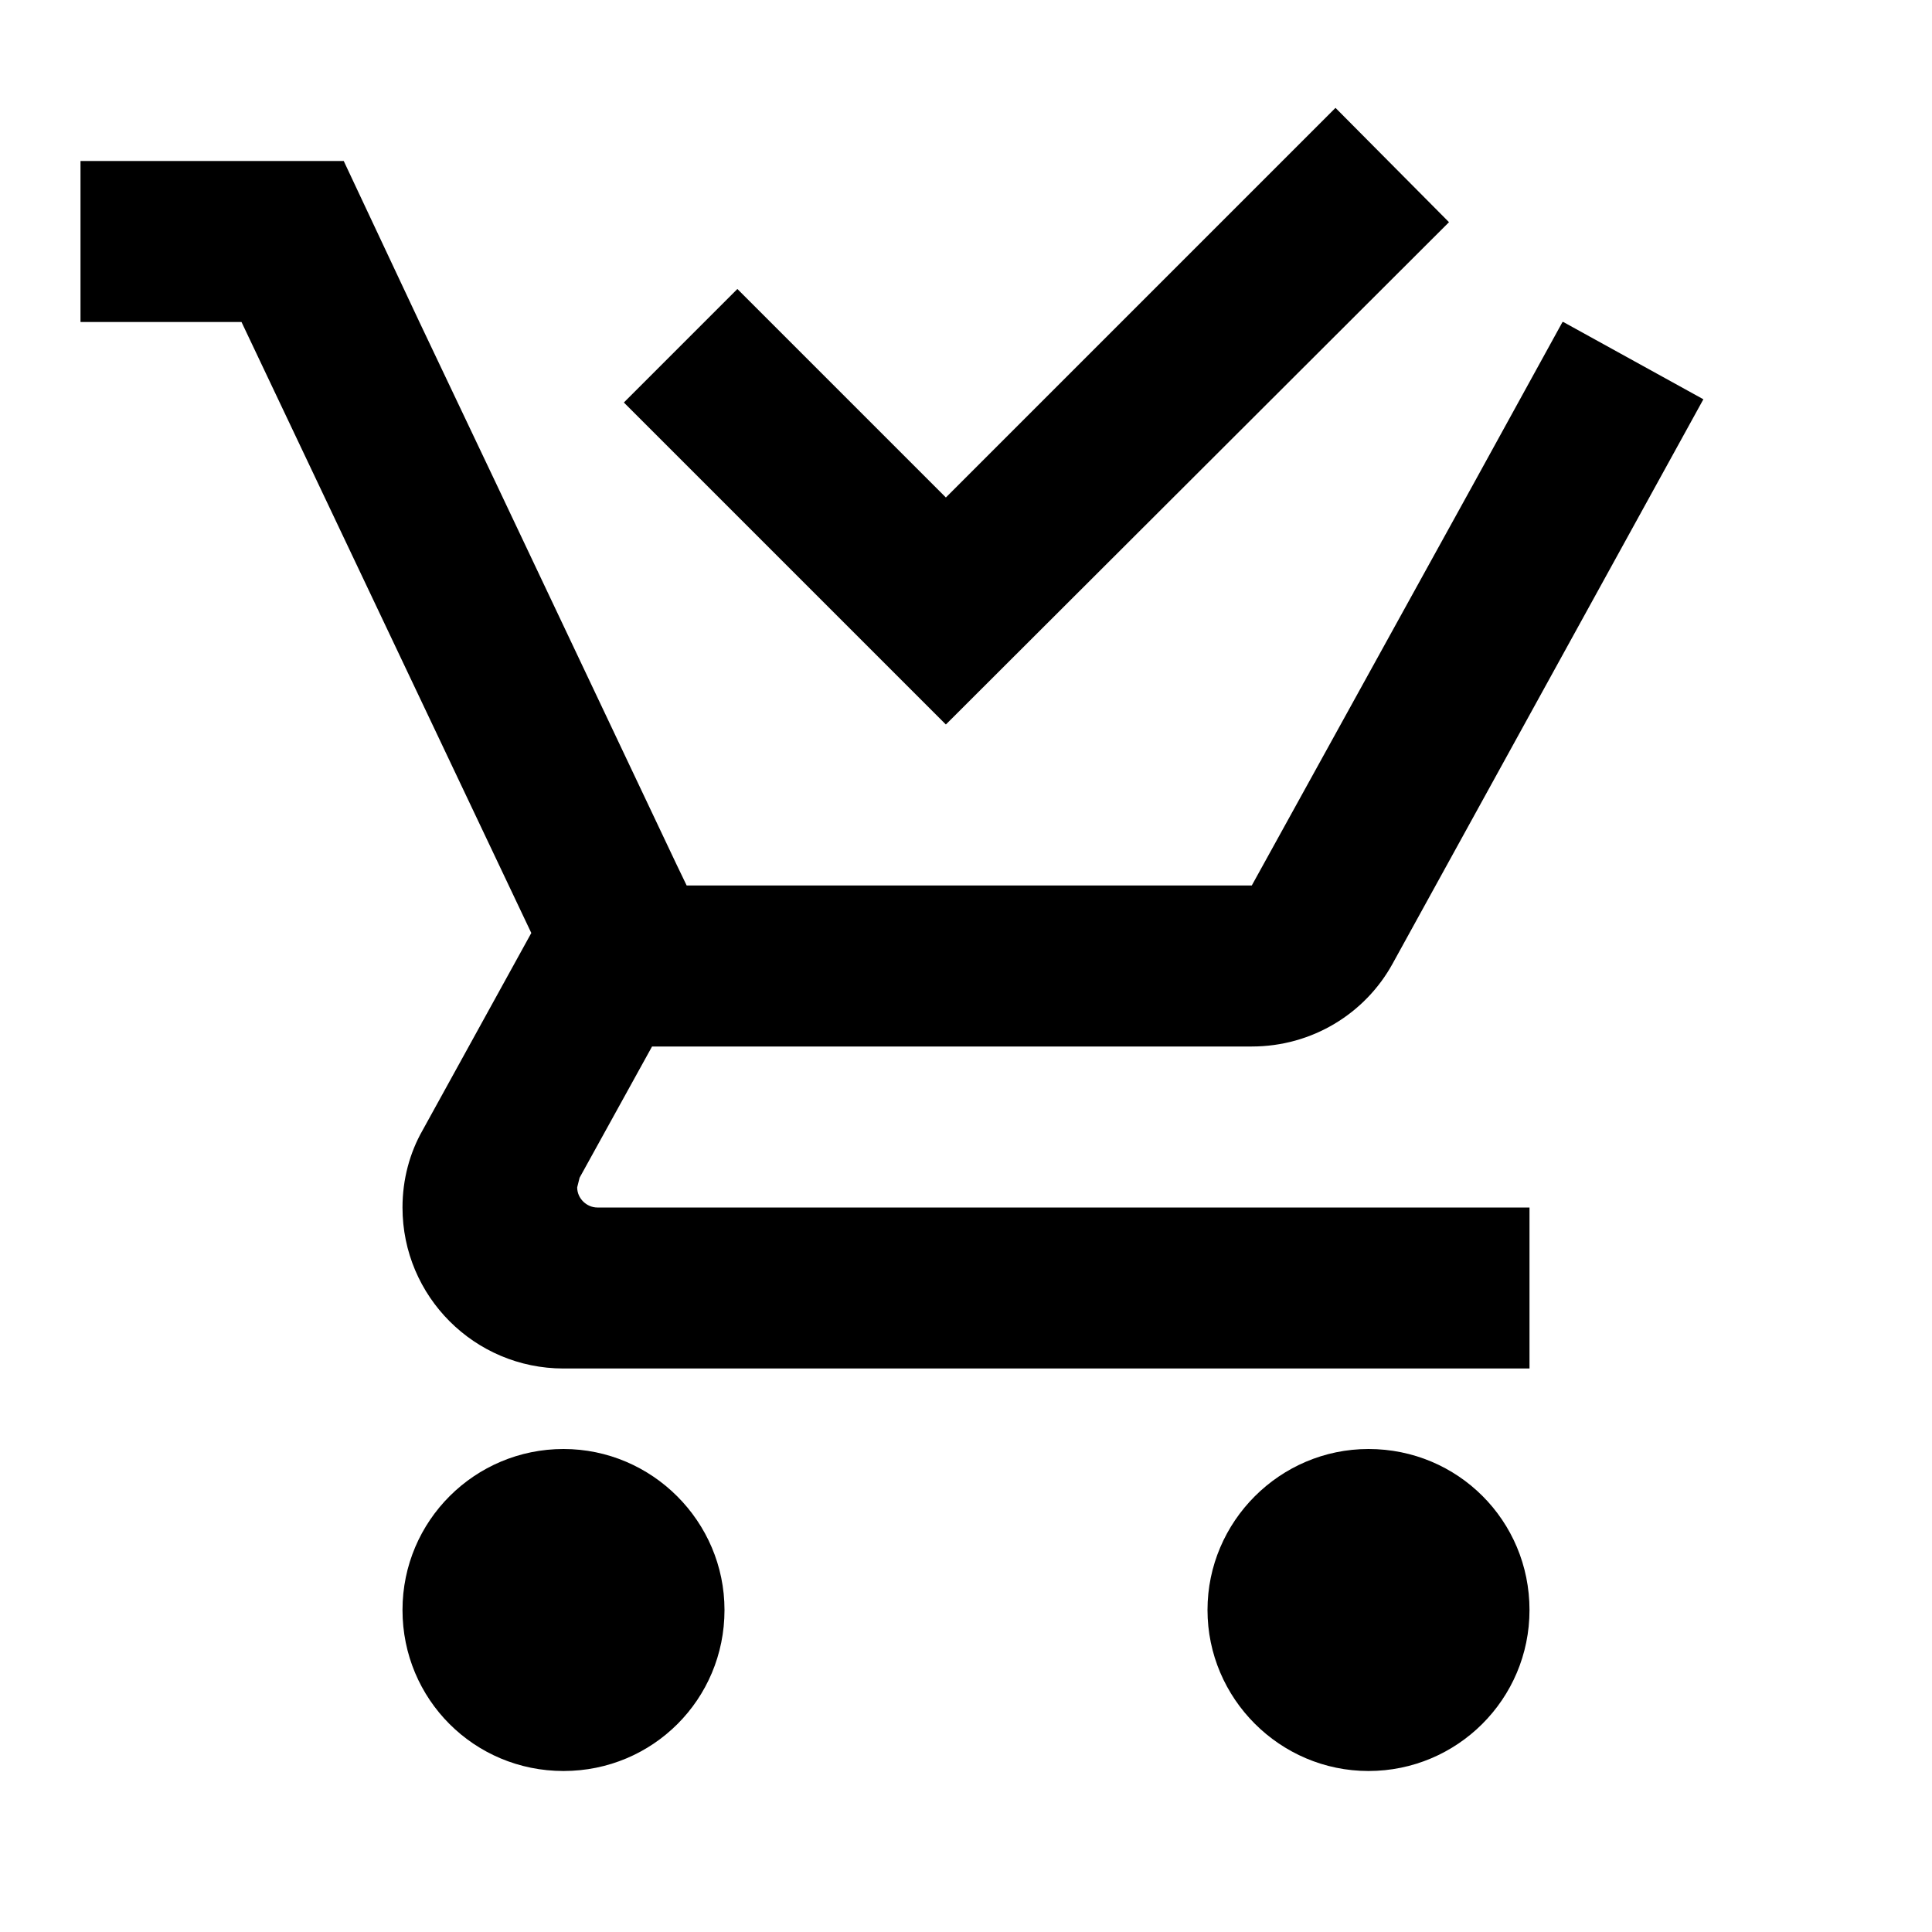
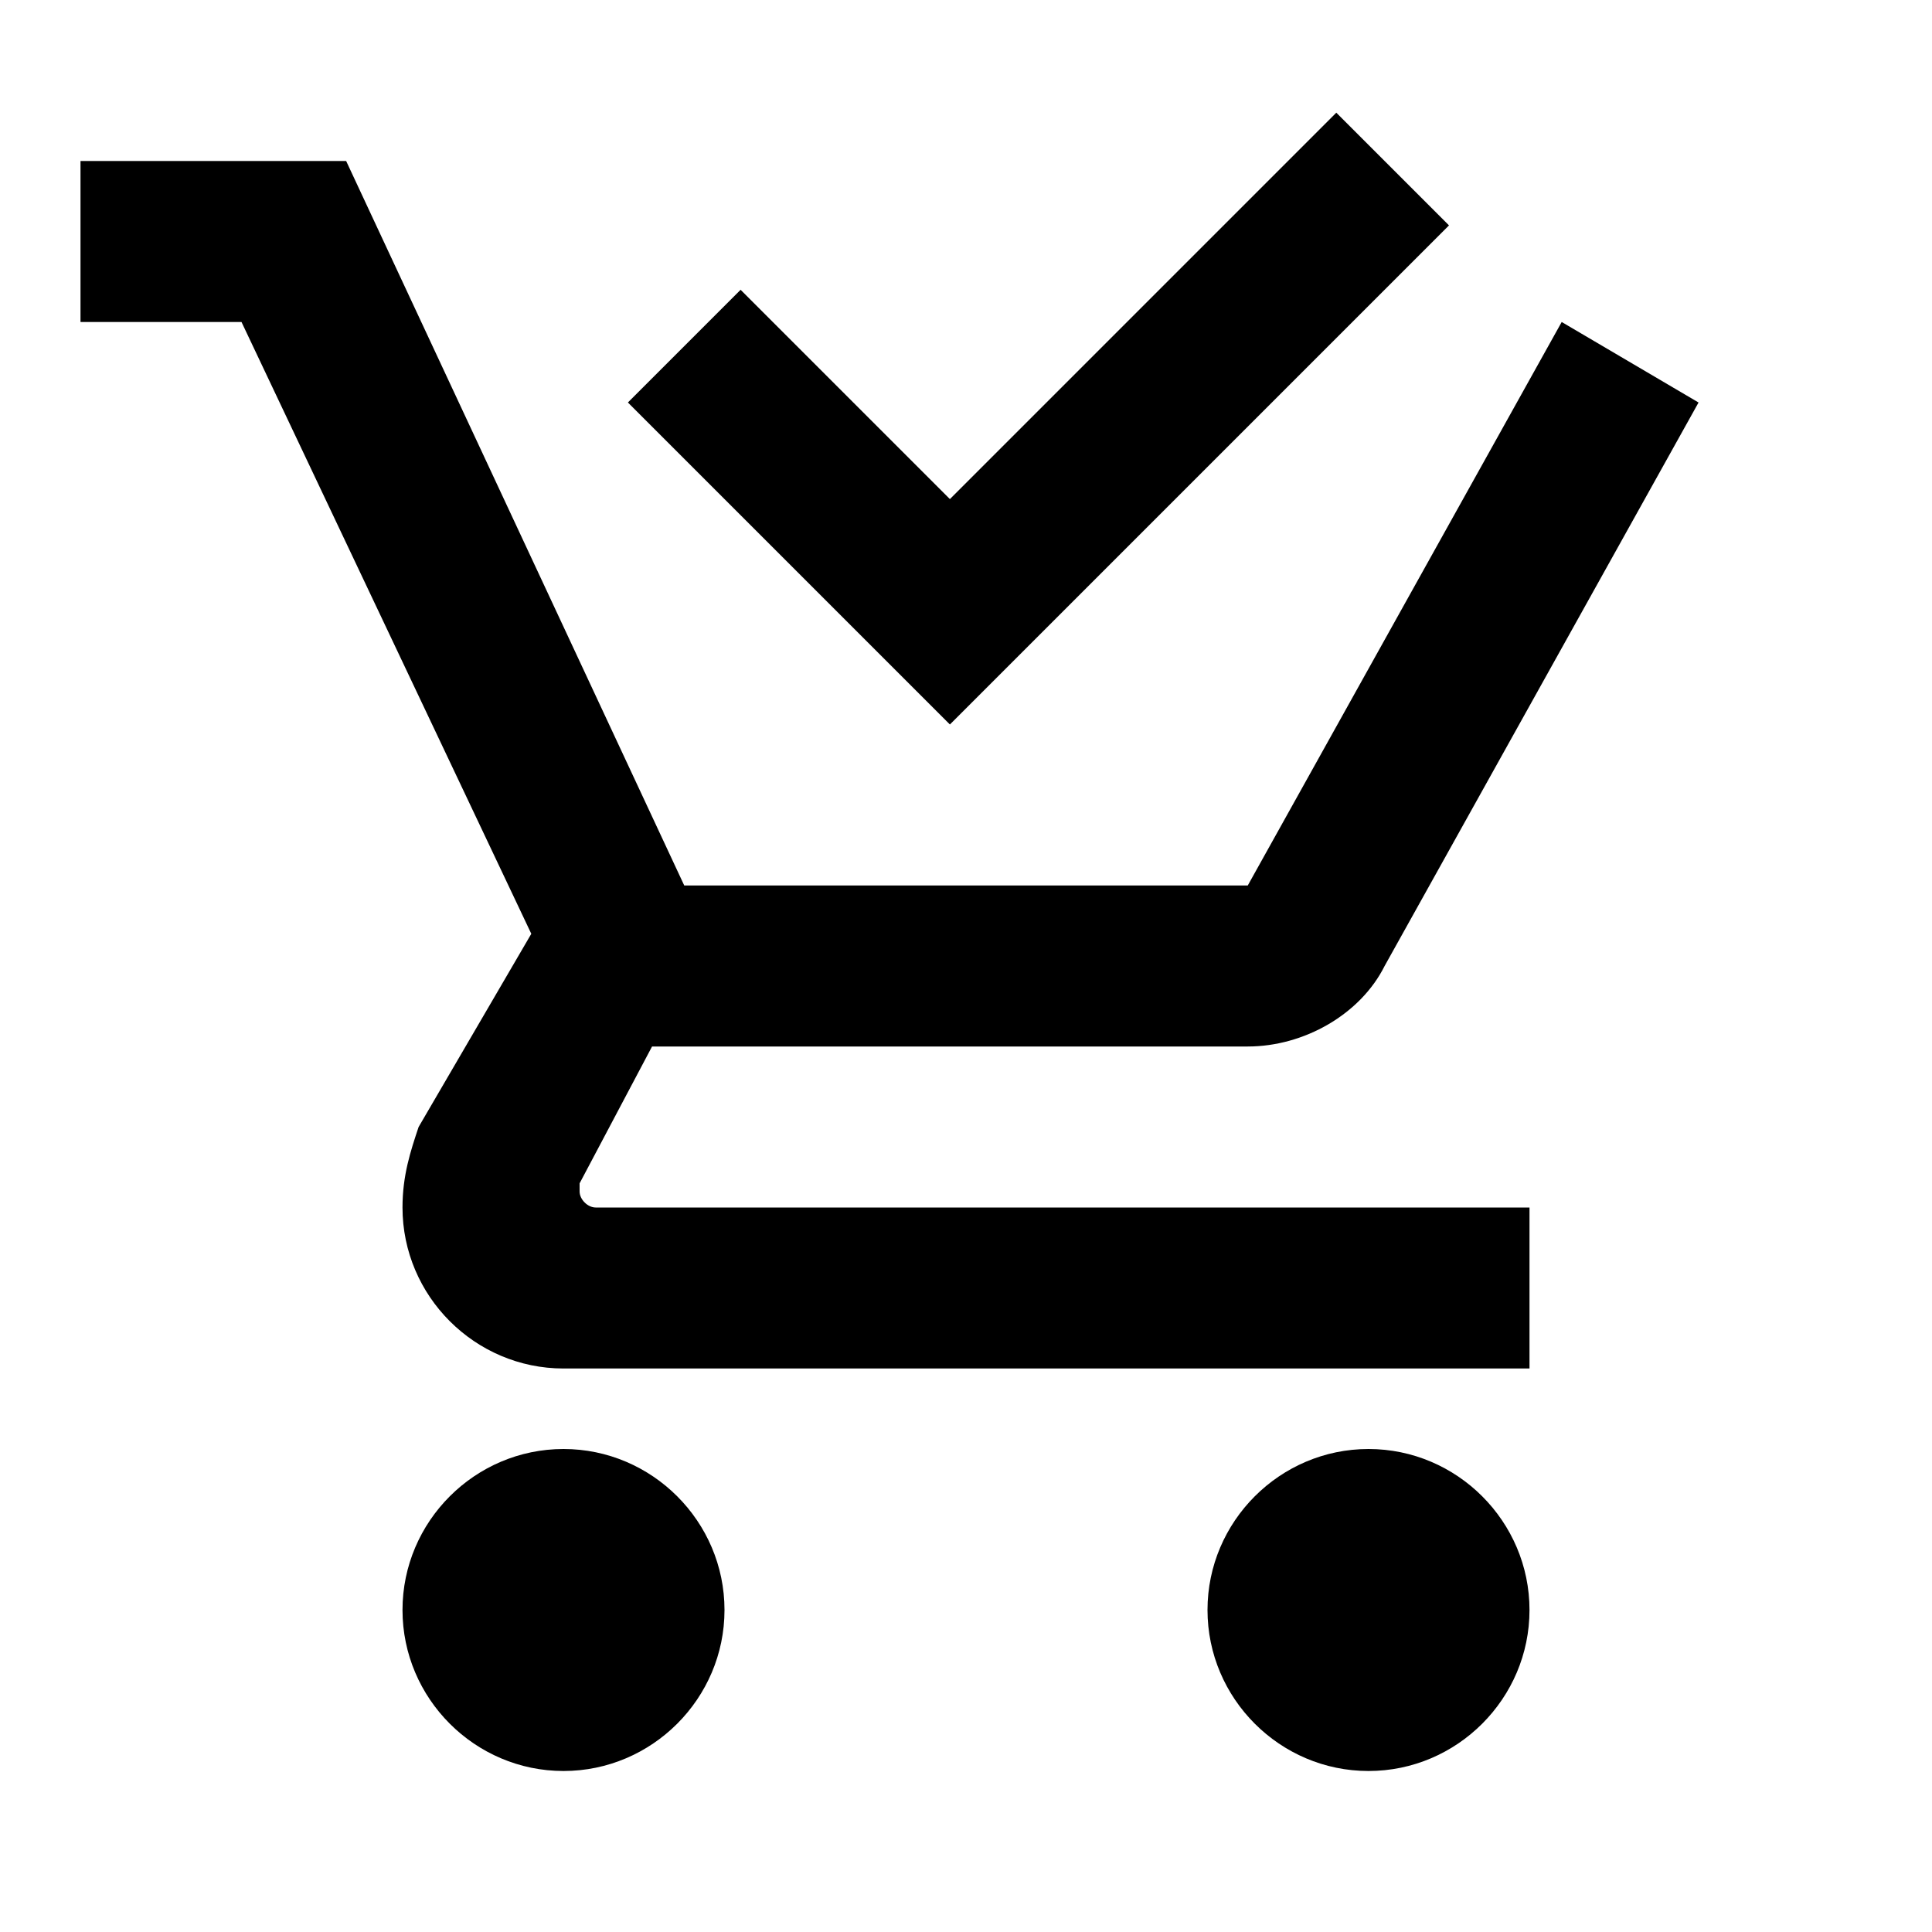
<svg xmlns="http://www.w3.org/2000/svg" viewBox="0 0 24 24">
-   <path d="M9 20c0 1.11-.89 2-2 2s-2-.89-2-2 .9-2 2-2 2 .9 2 2m8-2c-1.1 0-2 .9-2 2s.9 2 2 2 2-.89 2-2-.89-2-2-2m-9.83-3.25.03-.12.9-1.63h7.45c.75 0 1.41-.41 1.75-1.03l3.86-7.01L19.42 4h-.01l-1.1 2-2.76 5H8.53l-.13-.27L6.16 6l-.95-2-.94-2H1v2h2l3.6 7.59-1.35 2.45c-.16.28-.25.61-.25.96a2 2 0 0 0 2 2h12v-2H7.42c-.13 0-.25-.11-.25-.25M18 2.76l-1.41-1.42-4.84 4.84-2.59-2.59L7.75 5l4 4L18 2.76Z" />
+   <path d="M9 20c0 1.1-.9 2-2 2s-2-.9-2-2 .9-2 2-2 2 .9 2 2m8-2c-1.1 0-2 .9-2 2s.9 2 2 2 2-.9 2-2-.9-2-2-2m-9.8-3.2v-.1l.9-1.7h7.4c.7 0 1.4-.4 1.7-1l3.9-7-1.7-1-3.9 7h-7L4.3 2H1v2h2l3.6 7.6L5.2 14c-.1.3-.2.6-.2 1 0 1.1.9 2 2 2h12v-2H7.4c-.1 0-.2-.1-.2-.2M18 2.8l-1.4-1.4-4.8 4.8-2.6-2.6L7.8 5l4 4L18 2.8Z" />
</svg>
